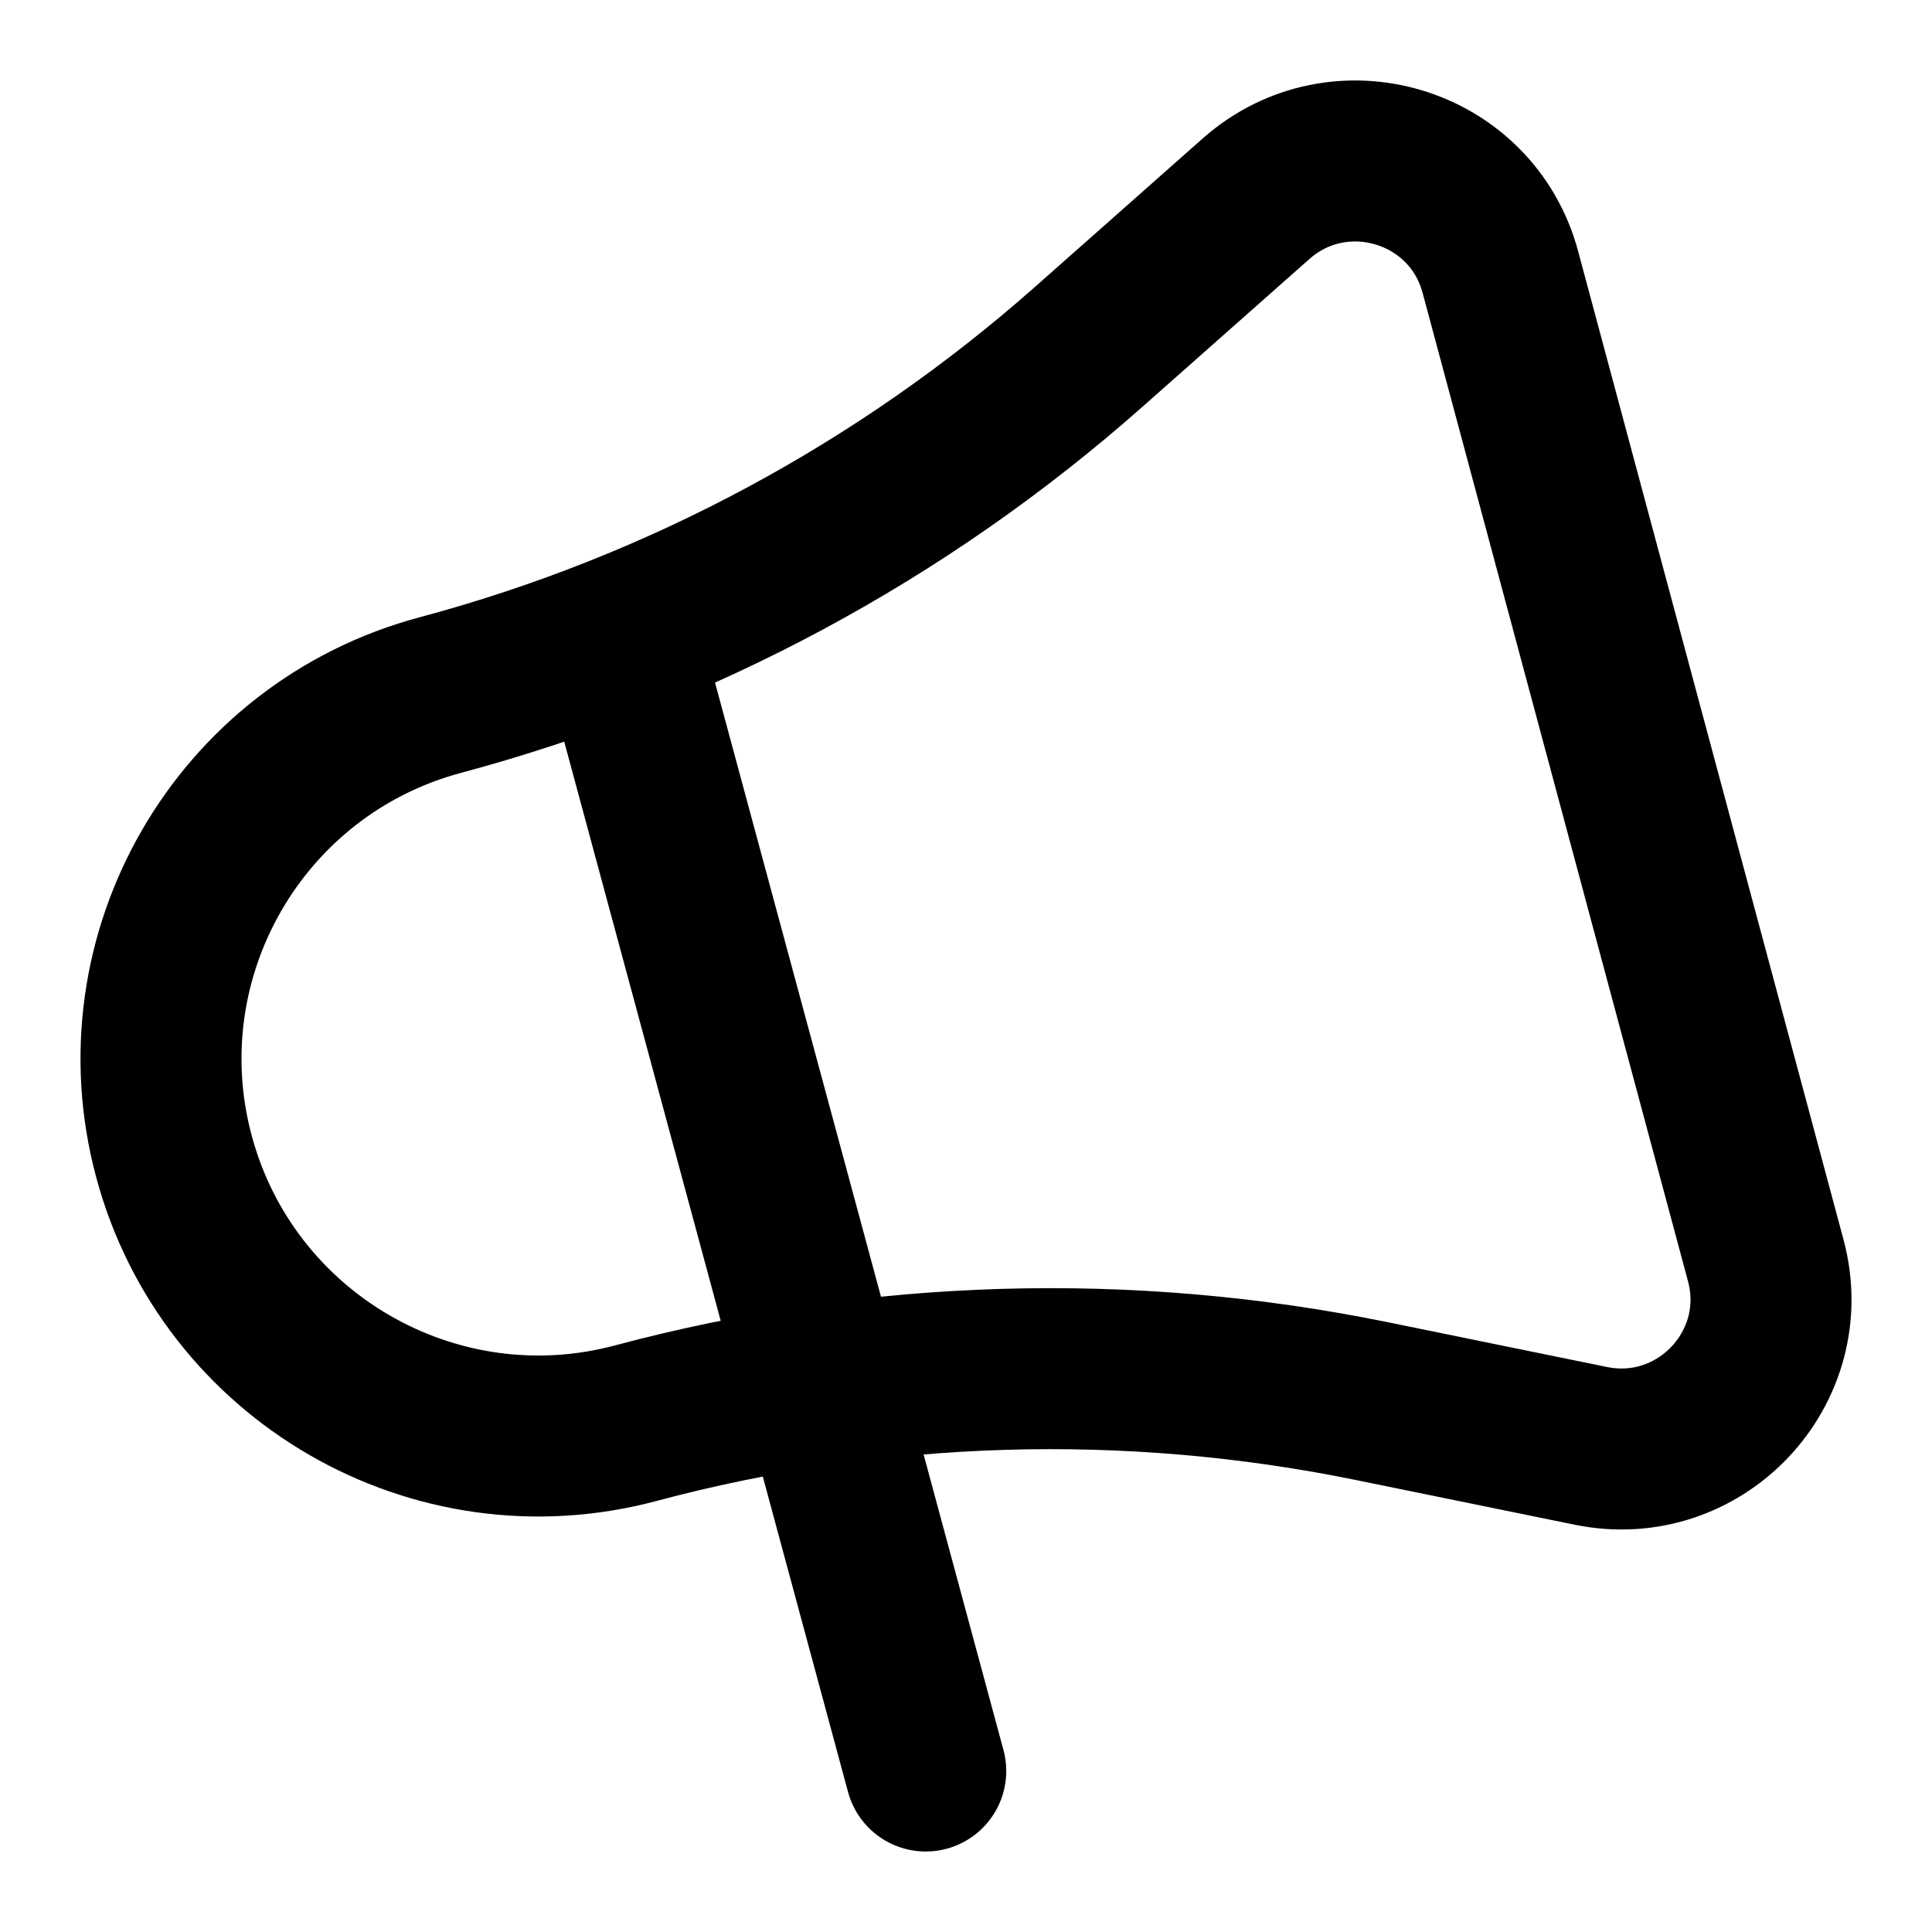
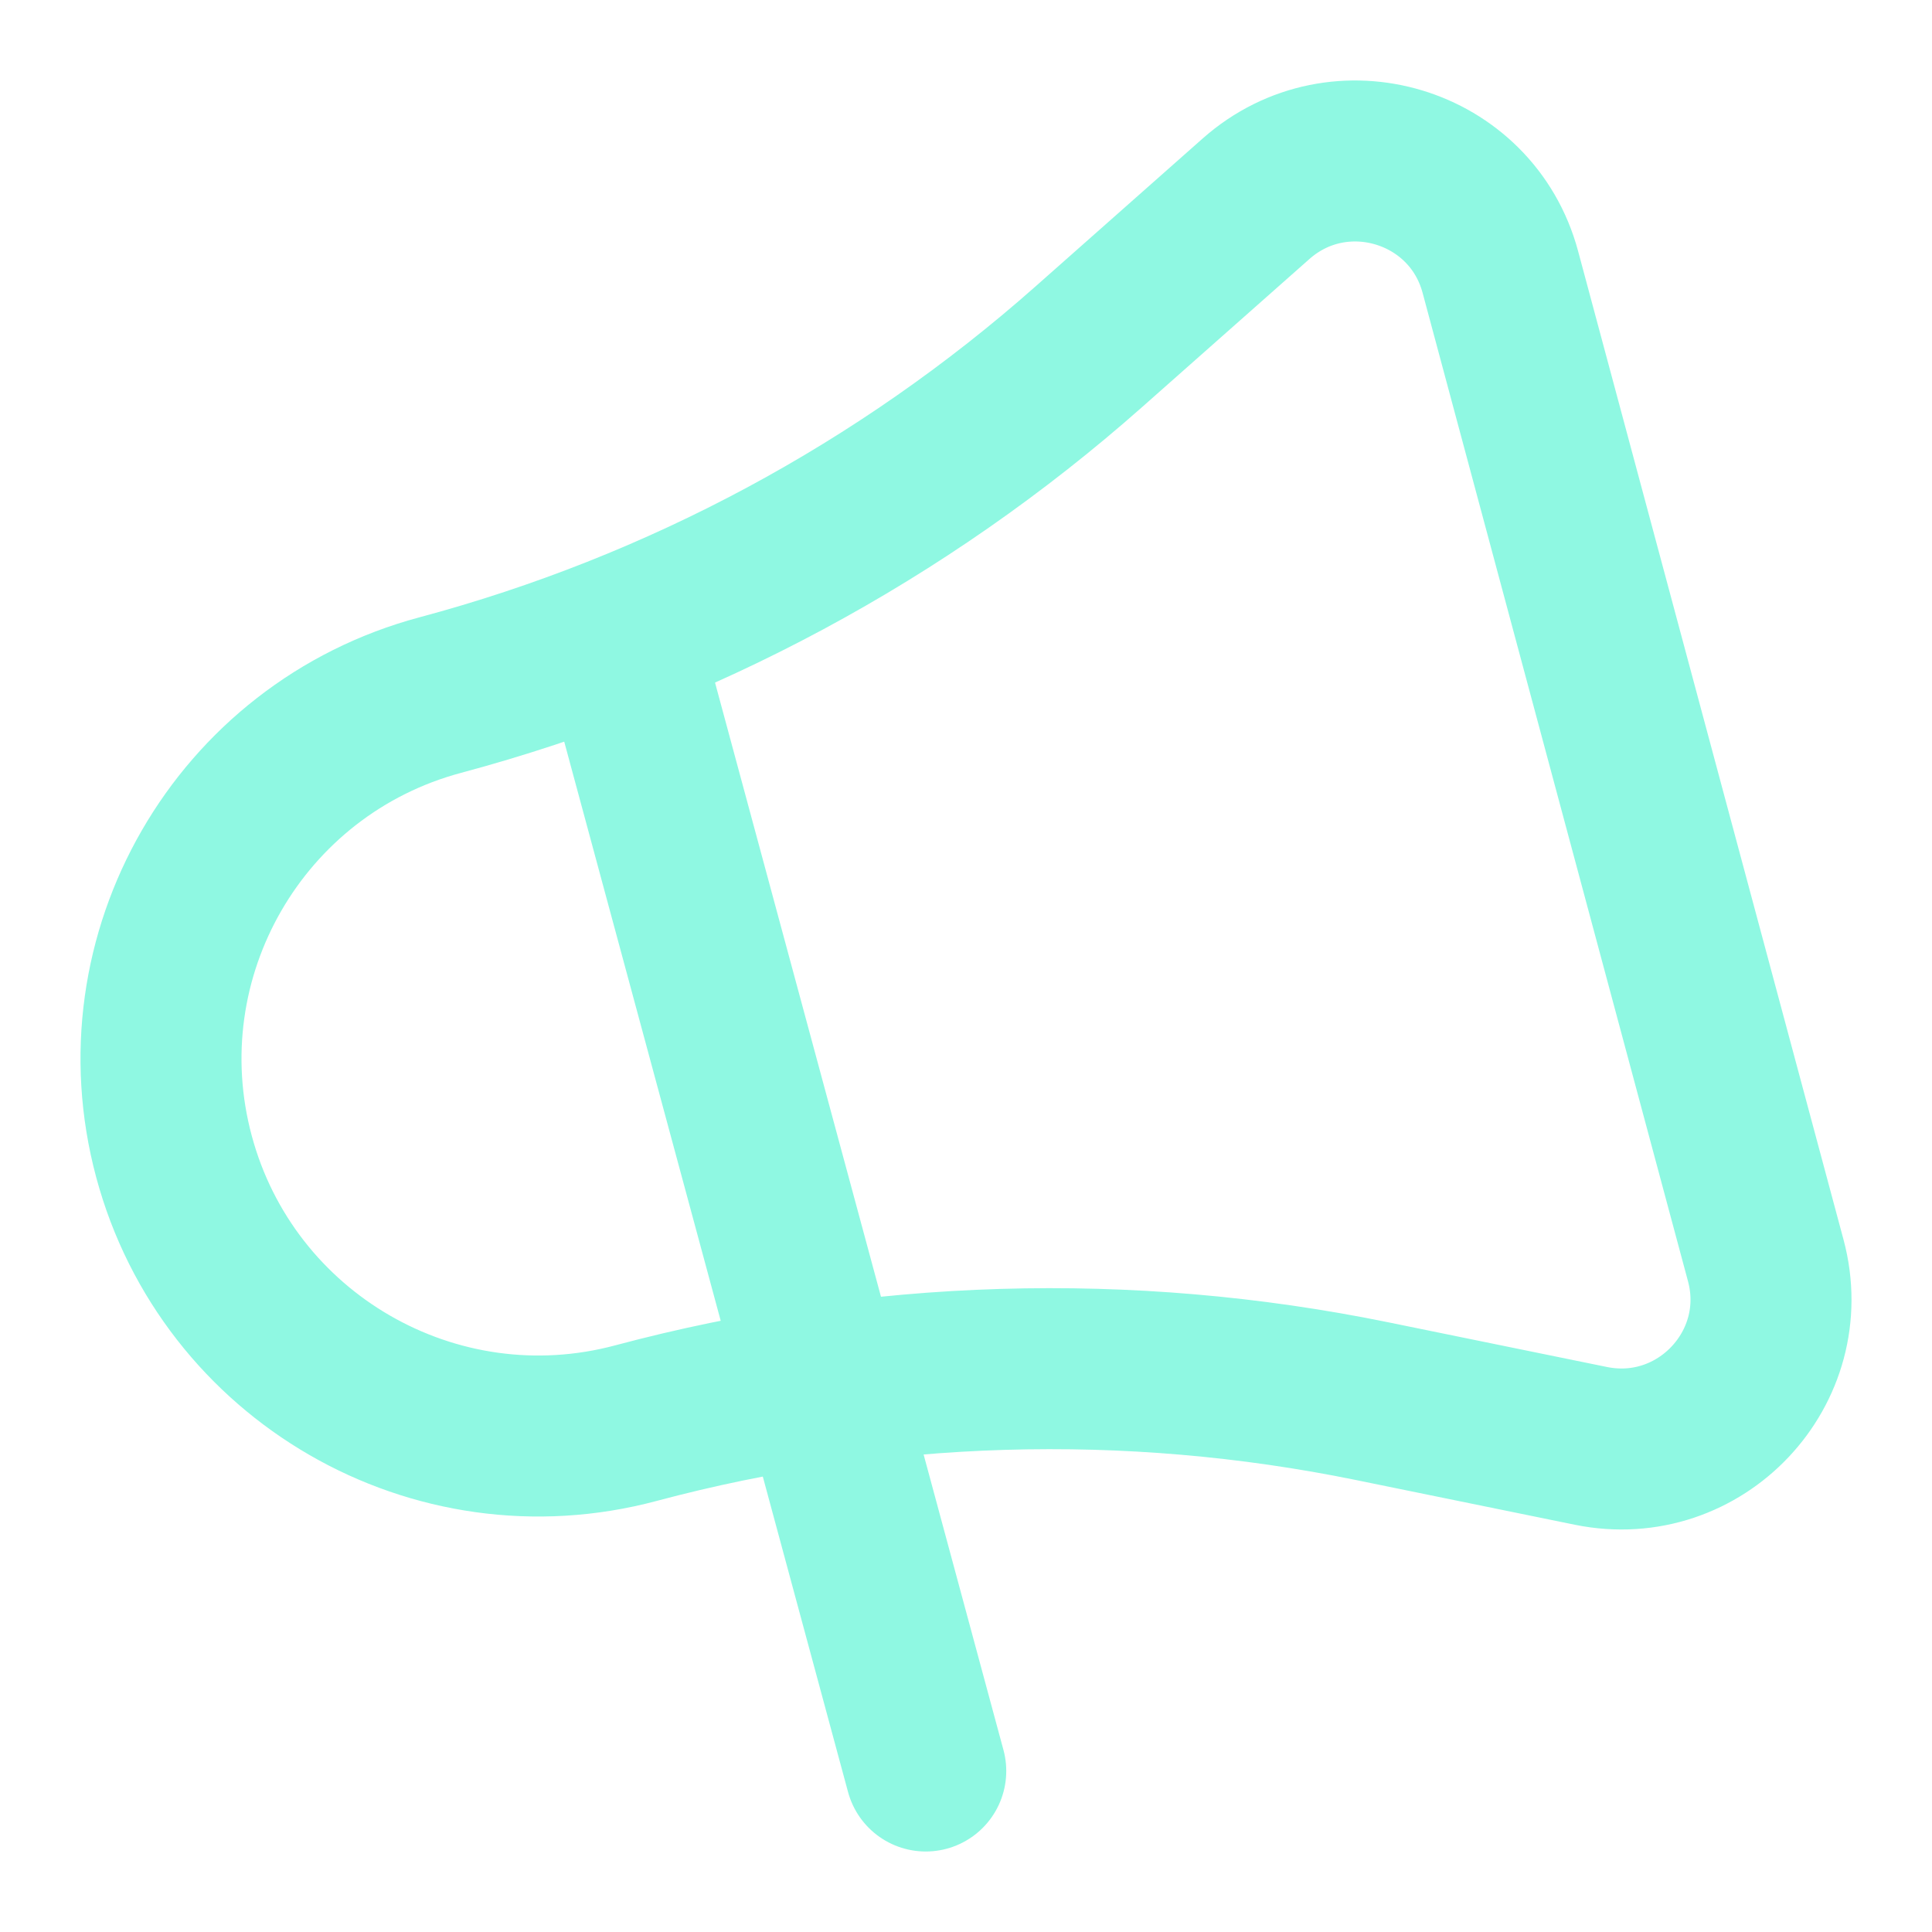
<svg xmlns="http://www.w3.org/2000/svg" width="24px" height="24px" viewBox="0 0 24 24" fill="none">
-   <path d="M21.935 15.658L18.638 3.379C18.28 2.044 16.639 1.552 15.603 2.469L13.525 4.308C11.213 6.354 8.456 7.835 5.471 8.634C2.972 9.302 1.491 11.873 2.161 14.366C2.83 16.86 5.401 18.347 7.899 17.679C10.884 16.881 14.014 16.787 17.041 17.405L19.762 17.961C21.119 18.238 22.293 16.993 21.935 15.658Z" stroke="black" stroke-width="2" stroke-linecap="round" stroke-linejoin="round" />
-   <path d="M7.717 8L11.5 22" stroke="black" stroke-width="2" stroke-linecap="round" stroke-linejoin="round" />
+   <path d="M21.935 15.658L18.638 3.379C18.28 2.044 16.639 1.552 15.603 2.469L13.525 4.308C11.213 6.354 8.456 7.835 5.471 8.634C2.972 9.302 1.491 11.873 2.161 14.366C2.83 16.86 5.401 18.347 7.899 17.679C10.884 16.881 14.014 16.787 17.041 17.405L19.762 17.961C21.119 18.238 22.293 16.993 21.935 15.658Z" stroke="#8ff8e2" stroke-width="2" stroke-linecap="round" stroke-linejoin="round" />
+   <path d="M7.717 8L11.5 22" stroke="#8ff8e2" stroke-width="2" stroke-linecap="round" stroke-linejoin="round" />
</svg>
